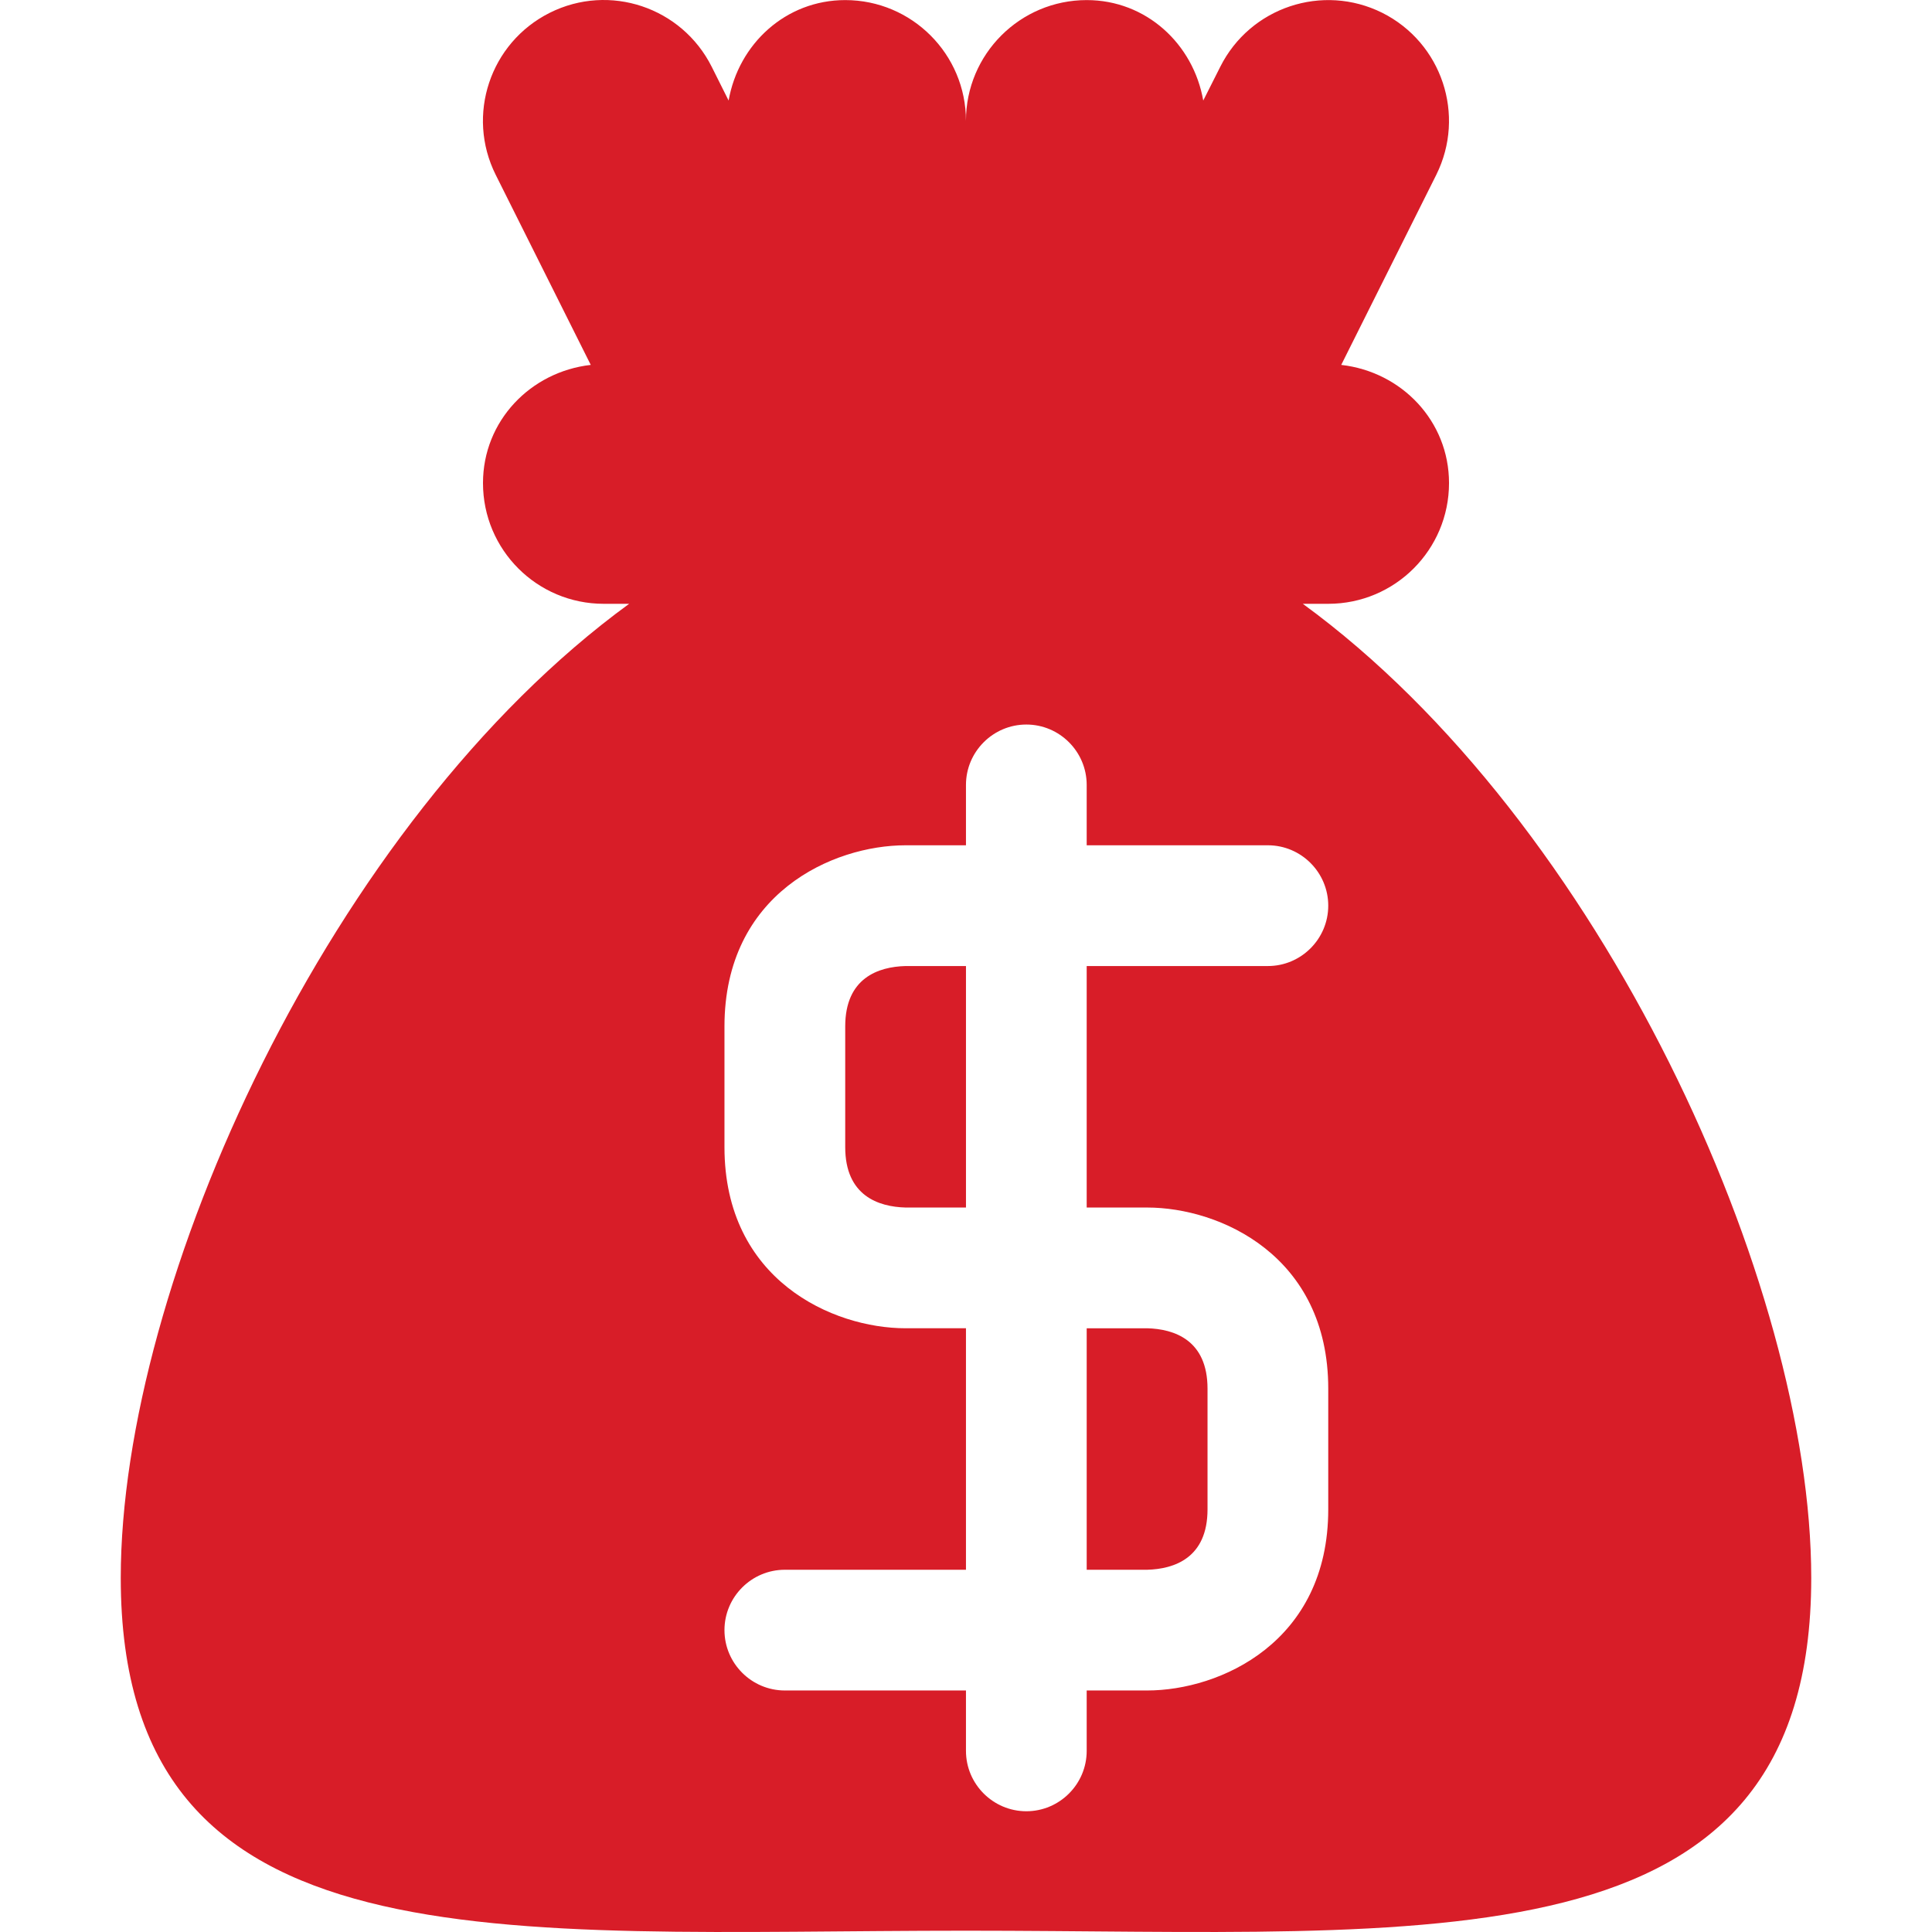
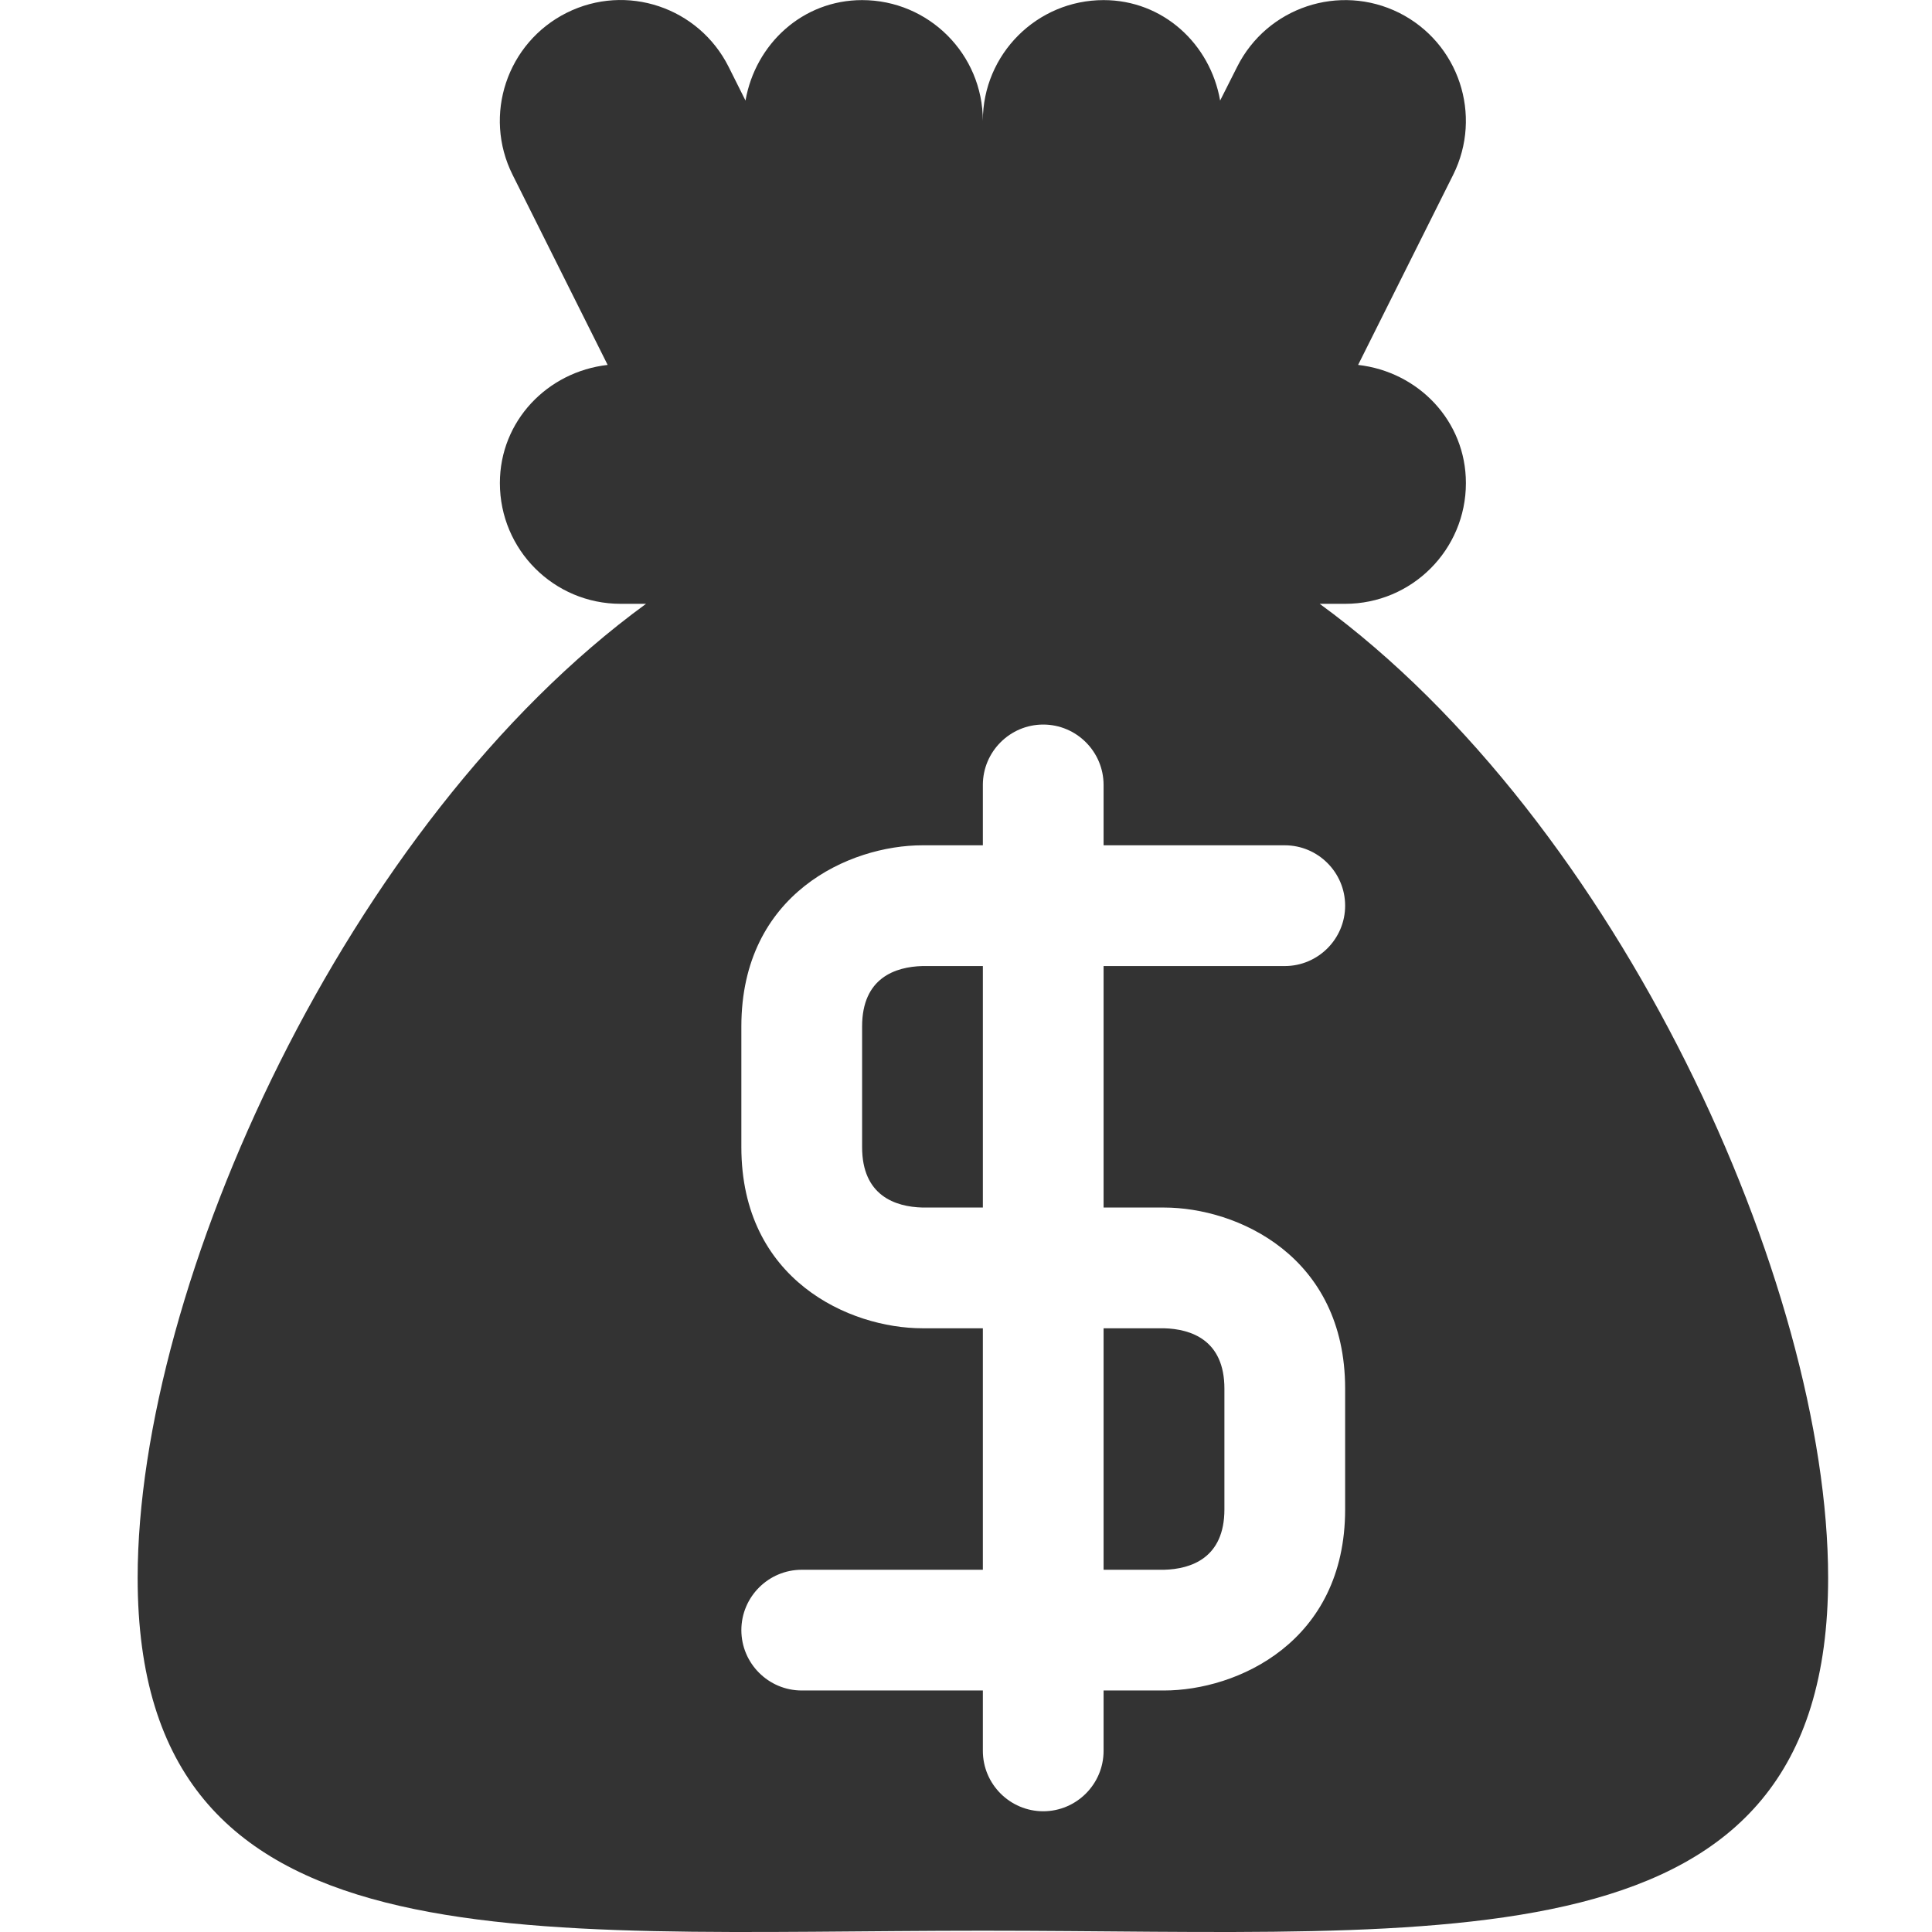
- <svg xmlns="http://www.w3.org/2000/svg" version="1.1" id="Capa_1" x="0px" y="0px" width="485.234px" height="485.234px" viewBox="0 0 485.234 485.234" style="enable-background:new 0 0 485.234 485.234;" xml:space="preserve">
+ <svg xmlns="http://www.w3.org/2000/svg" version="1.1" id="Capa_1" x="0px" y="0px" width="110" height="110" viewBox="0 0 110 110" xml:space="preserve">
  <defs id="defs5160" />
-   <g id="g5125" style="fill:#d81d28;fill-opacity:1">
-     <g id="g5123" style="fill:#d81d28;fill-opacity:1">
-       <path d="M212.282,257.789v30.322c0,12.209,8.352,14.99,15.164,15.168h15.164v-60.653h-15.164    C220.634,242.803,212.282,245.589,212.282,257.789z" id="path5117" style="fill:#d81d28;fill-opacity:1" />
-       <path d="M272.931,394.255h15.178c6.818-0.178,15.168-2.964,15.168-15.164v-30.326c0-12.2-8.35-14.986-15.168-15.163h-15.178    V394.255z" id="path5119" style="fill:#d81d28;fill-opacity:1" />
-       <path d="M327.209,151.65h6.39c16.76,0,30.331-13.567,30.331-30.329c0-15.576-11.91-27.953-27.073-29.673l23.872-47.742    c7.462-14.984,1.419-33.167-13.567-40.69c-14.981-7.46-33.169-1.421-40.688,13.567l-4.271,8.468    c-2.483-14.216-14.328-25.23-29.272-25.23c-16.745,0-30.326,13.591-30.326,30.322c0-16.731-13.577-30.322-30.322-30.322    c-14.944,0-26.789,11.015-29.288,25.23l-4.238-8.468c-7.507-14.956-25.662-21.088-40.69-13.567    c-14.986,7.523-21.058,25.706-13.567,40.69l23.873,47.742c-15.149,1.72-27.067,14.097-27.067,29.673    c0,16.762,13.562,30.329,30.324,30.329h6.382C82.895,206.438,30.329,322.554,30.329,396.299c0,99.185,95.034,88.609,212.28,88.609    c117.228,0,212.296,10.575,212.296-88.609C454.905,322.554,402.312,206.438,327.209,151.65z M288.108,303.279    c18.309,0,45.49,12.111,45.49,45.485v30.326c0,33.375-27.186,45.485-45.49,45.485h-15.178v15.168    c0,8.35-6.809,15.164-15.158,15.164s-15.163-6.814-15.163-15.164v-15.168h-45.49c-8.352,0-15.164-6.809-15.164-15.158    c0-8.354,6.812-15.163,15.164-15.163h45.49v-60.653h-15.166c-18.3,0-45.488-12.111-45.488-45.49v-30.322    c0-33.376,27.188-45.49,45.488-45.49h15.166v-15.161c0-8.352,6.813-15.166,15.163-15.166s15.158,6.813,15.158,15.166v15.161    h45.509c8.35,0,15.159,6.814,15.159,15.164c0,8.352-6.81,15.164-15.159,15.164h-45.509v60.653H288.108z" id="path5121" style="fill:#d81d28;fill-opacity:1" />
+   <g id="g5125" style="fill:#333333;fill-opacity:1" transform="matrix(0.2266942,0,0,0.2266942,0.9617307,8.4467426e-4)">
+     <g id="g5123" style="fill:#333333;fill-opacity:1">
+       <path d="m 212.282,257.789 v 30.322 c 0,12.209 8.352,14.99 15.164,15.168 h 15.164 v -60.653 h -15.164 c -6.812,0.177 -15.164,2.963 -15.164,15.163 z" id="path5117" style="fill:#333333;fill-opacity:1" />
+       <path d="m 272.931,394.255 h 15.178 c 6.818,-0.178 15.168,-2.964 15.168,-15.164 v -30.326 c 0,-12.2 -8.35,-14.986 -15.168,-15.163 h -15.178 z" id="path5119" style="fill:#333333;fill-opacity:1" />
+       <path d="m 327.209,151.65 h 6.39 c 16.76,0 30.331,-13.567 30.331,-30.329 0,-15.576 -11.91,-27.953 -27.073,-29.673 l 23.872,-47.742 c 7.462,-14.984 1.419,-33.167 -13.567,-40.69 -14.981,-7.46 -33.169,-1.421 -40.688,13.567 l -4.271,8.468 C 299.72,11.035 287.875,0.021 272.931,0.021 c -16.745,0 -30.326,13.591 -30.326,30.322 0,-16.731 -13.577,-30.322 -30.322,-30.322 -14.944,0 -26.789,11.015 -29.288,25.23 l -4.238,-8.468 C 171.25,1.827 153.095,-4.305 138.067,3.216 123.081,10.739 117.009,28.922 124.5,43.906 l 23.873,47.742 c -15.149,1.72 -27.067,14.097 -27.067,29.673 0,16.762 13.562,30.329 30.324,30.329 h 6.382 C 82.895,206.438 30.329,322.554 30.329,396.299 c 0,99.185 95.034,88.609 212.28,88.609 117.228,0 212.296,10.575 212.296,-88.609 0,-73.745 -52.593,-189.861 -127.696,-244.649 z m -39.101,151.629 c 18.309,0 45.49,12.111 45.49,45.485 v 30.326 c 0,33.375 -27.186,45.485 -45.49,45.485 H 272.93 v 15.168 c 0,8.35 -6.809,15.164 -15.158,15.164 -8.349,0 -15.163,-6.814 -15.163,-15.164 v -15.168 h -45.49 c -8.352,0 -15.164,-6.809 -15.164,-15.158 0,-8.354 6.812,-15.163 15.164,-15.163 h 45.49 v -60.653 h -15.166 c -18.3,0 -45.488,-12.111 -45.488,-45.49 v -30.322 c 0,-33.376 27.188,-45.49 45.488,-45.49 h 15.166 v -15.161 c 0,-8.352 6.813,-15.166 15.163,-15.166 8.35,0 15.158,6.813 15.158,15.166 v 15.161 h 45.509 c 8.35,0 15.159,6.814 15.159,15.164 0,8.352 -6.81,15.164 -15.159,15.164 H 272.93 v 60.653 h 15.178 z" id="path5121" style="fill:#333333;fill-opacity:1" />
    </g>
  </g>
-   <g id="g5127" />
-   <g id="g5129" />
-   <g id="g5131" />
-   <g id="g5133" />
-   <g id="g5135" />
-   <g id="g5137" />
-   <g id="g5139" />
-   <g id="g5141" />
-   <g id="g5143" />
-   <g id="g5145" />
-   <g id="g5147" />
-   <g id="g5149" />
-   <g id="g5151" />
-   <g id="g5153" />
-   <g id="g5155" />
+   <g id="g5127" transform="translate(0,-375.234)" />
+   <g id="g5129" transform="translate(0,-375.234)" />
+   <g id="g5131" transform="translate(0,-375.234)" />
+   <g id="g5133" transform="translate(0,-375.234)" />
+   <g id="g5135" transform="translate(0,-375.234)" />
+   <g id="g5137" transform="translate(0,-375.234)" />
+   <g id="g5139" transform="translate(0,-375.234)" />
+   <g id="g5141" transform="translate(0,-375.234)" />
+   <g id="g5143" transform="translate(0,-375.234)" />
+   <g id="g5145" transform="translate(0,-375.234)" />
+   <g id="g5147" transform="translate(0,-375.234)" />
+   <g id="g5149" transform="translate(0,-375.234)" />
+   <g id="g5151" transform="translate(0,-375.234)" />
+   <g id="g5153" transform="translate(0,-375.234)" />
+   <g id="g5155" transform="translate(0,-375.234)" />
</svg>
